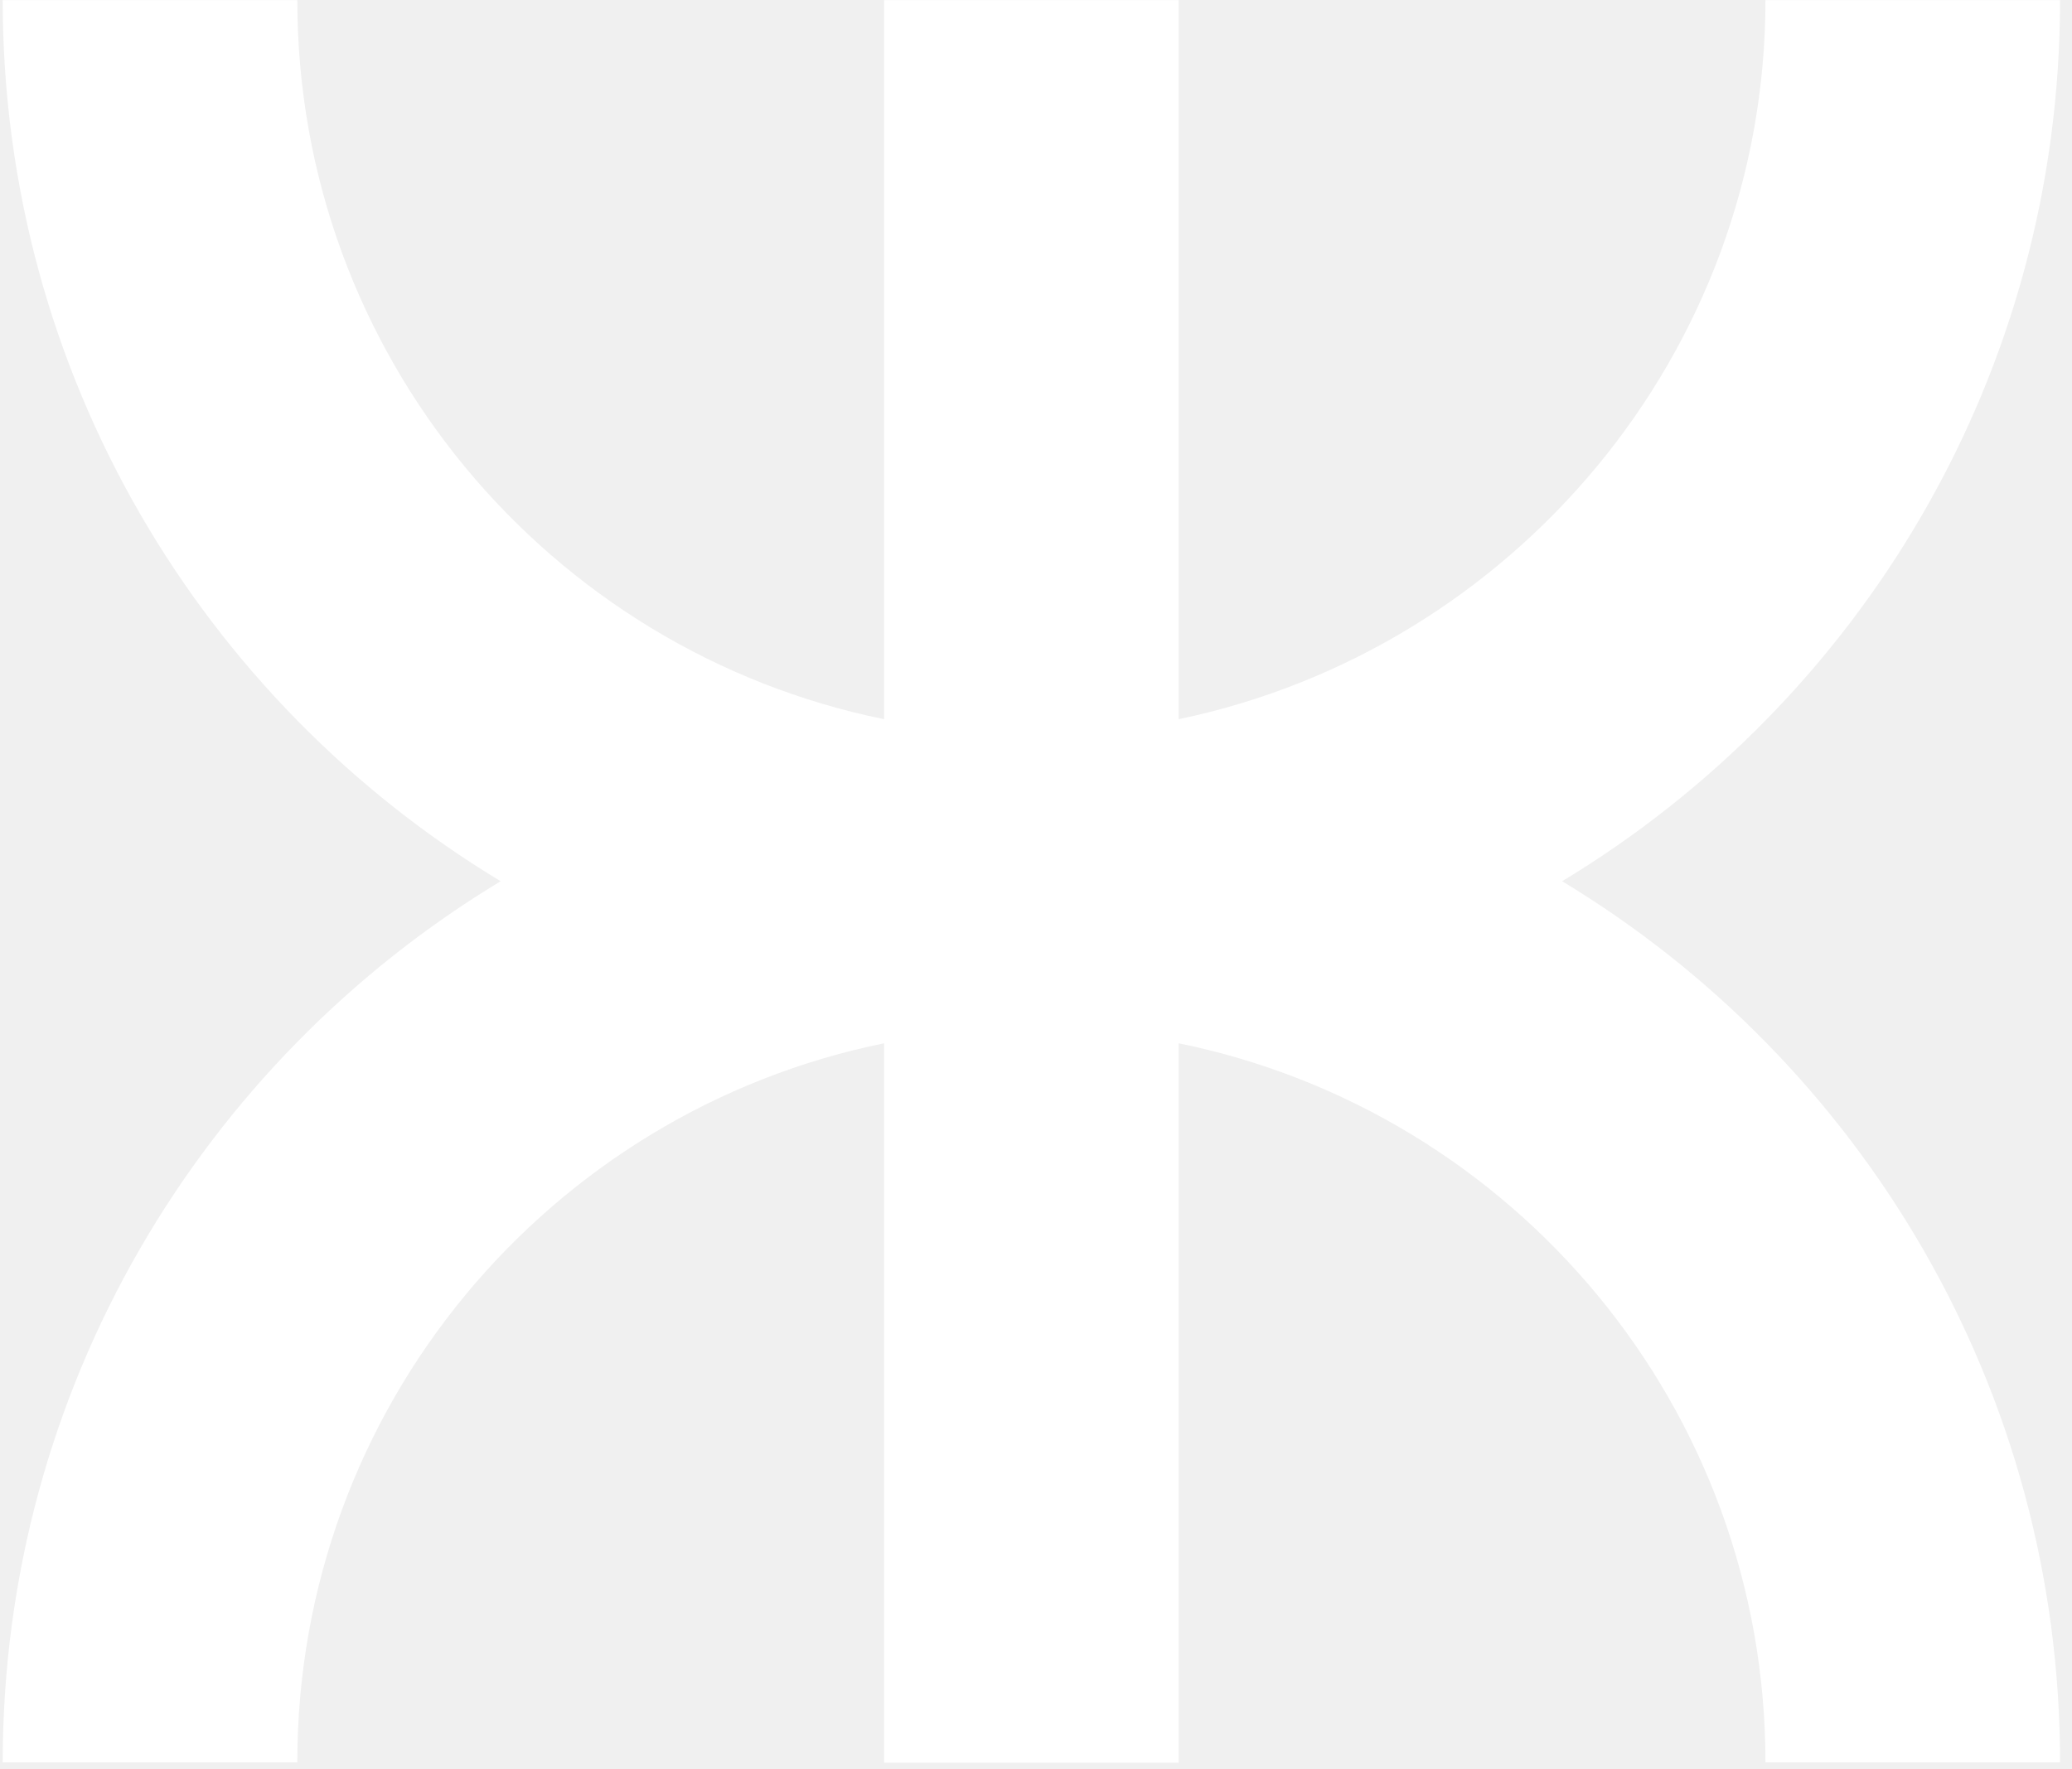
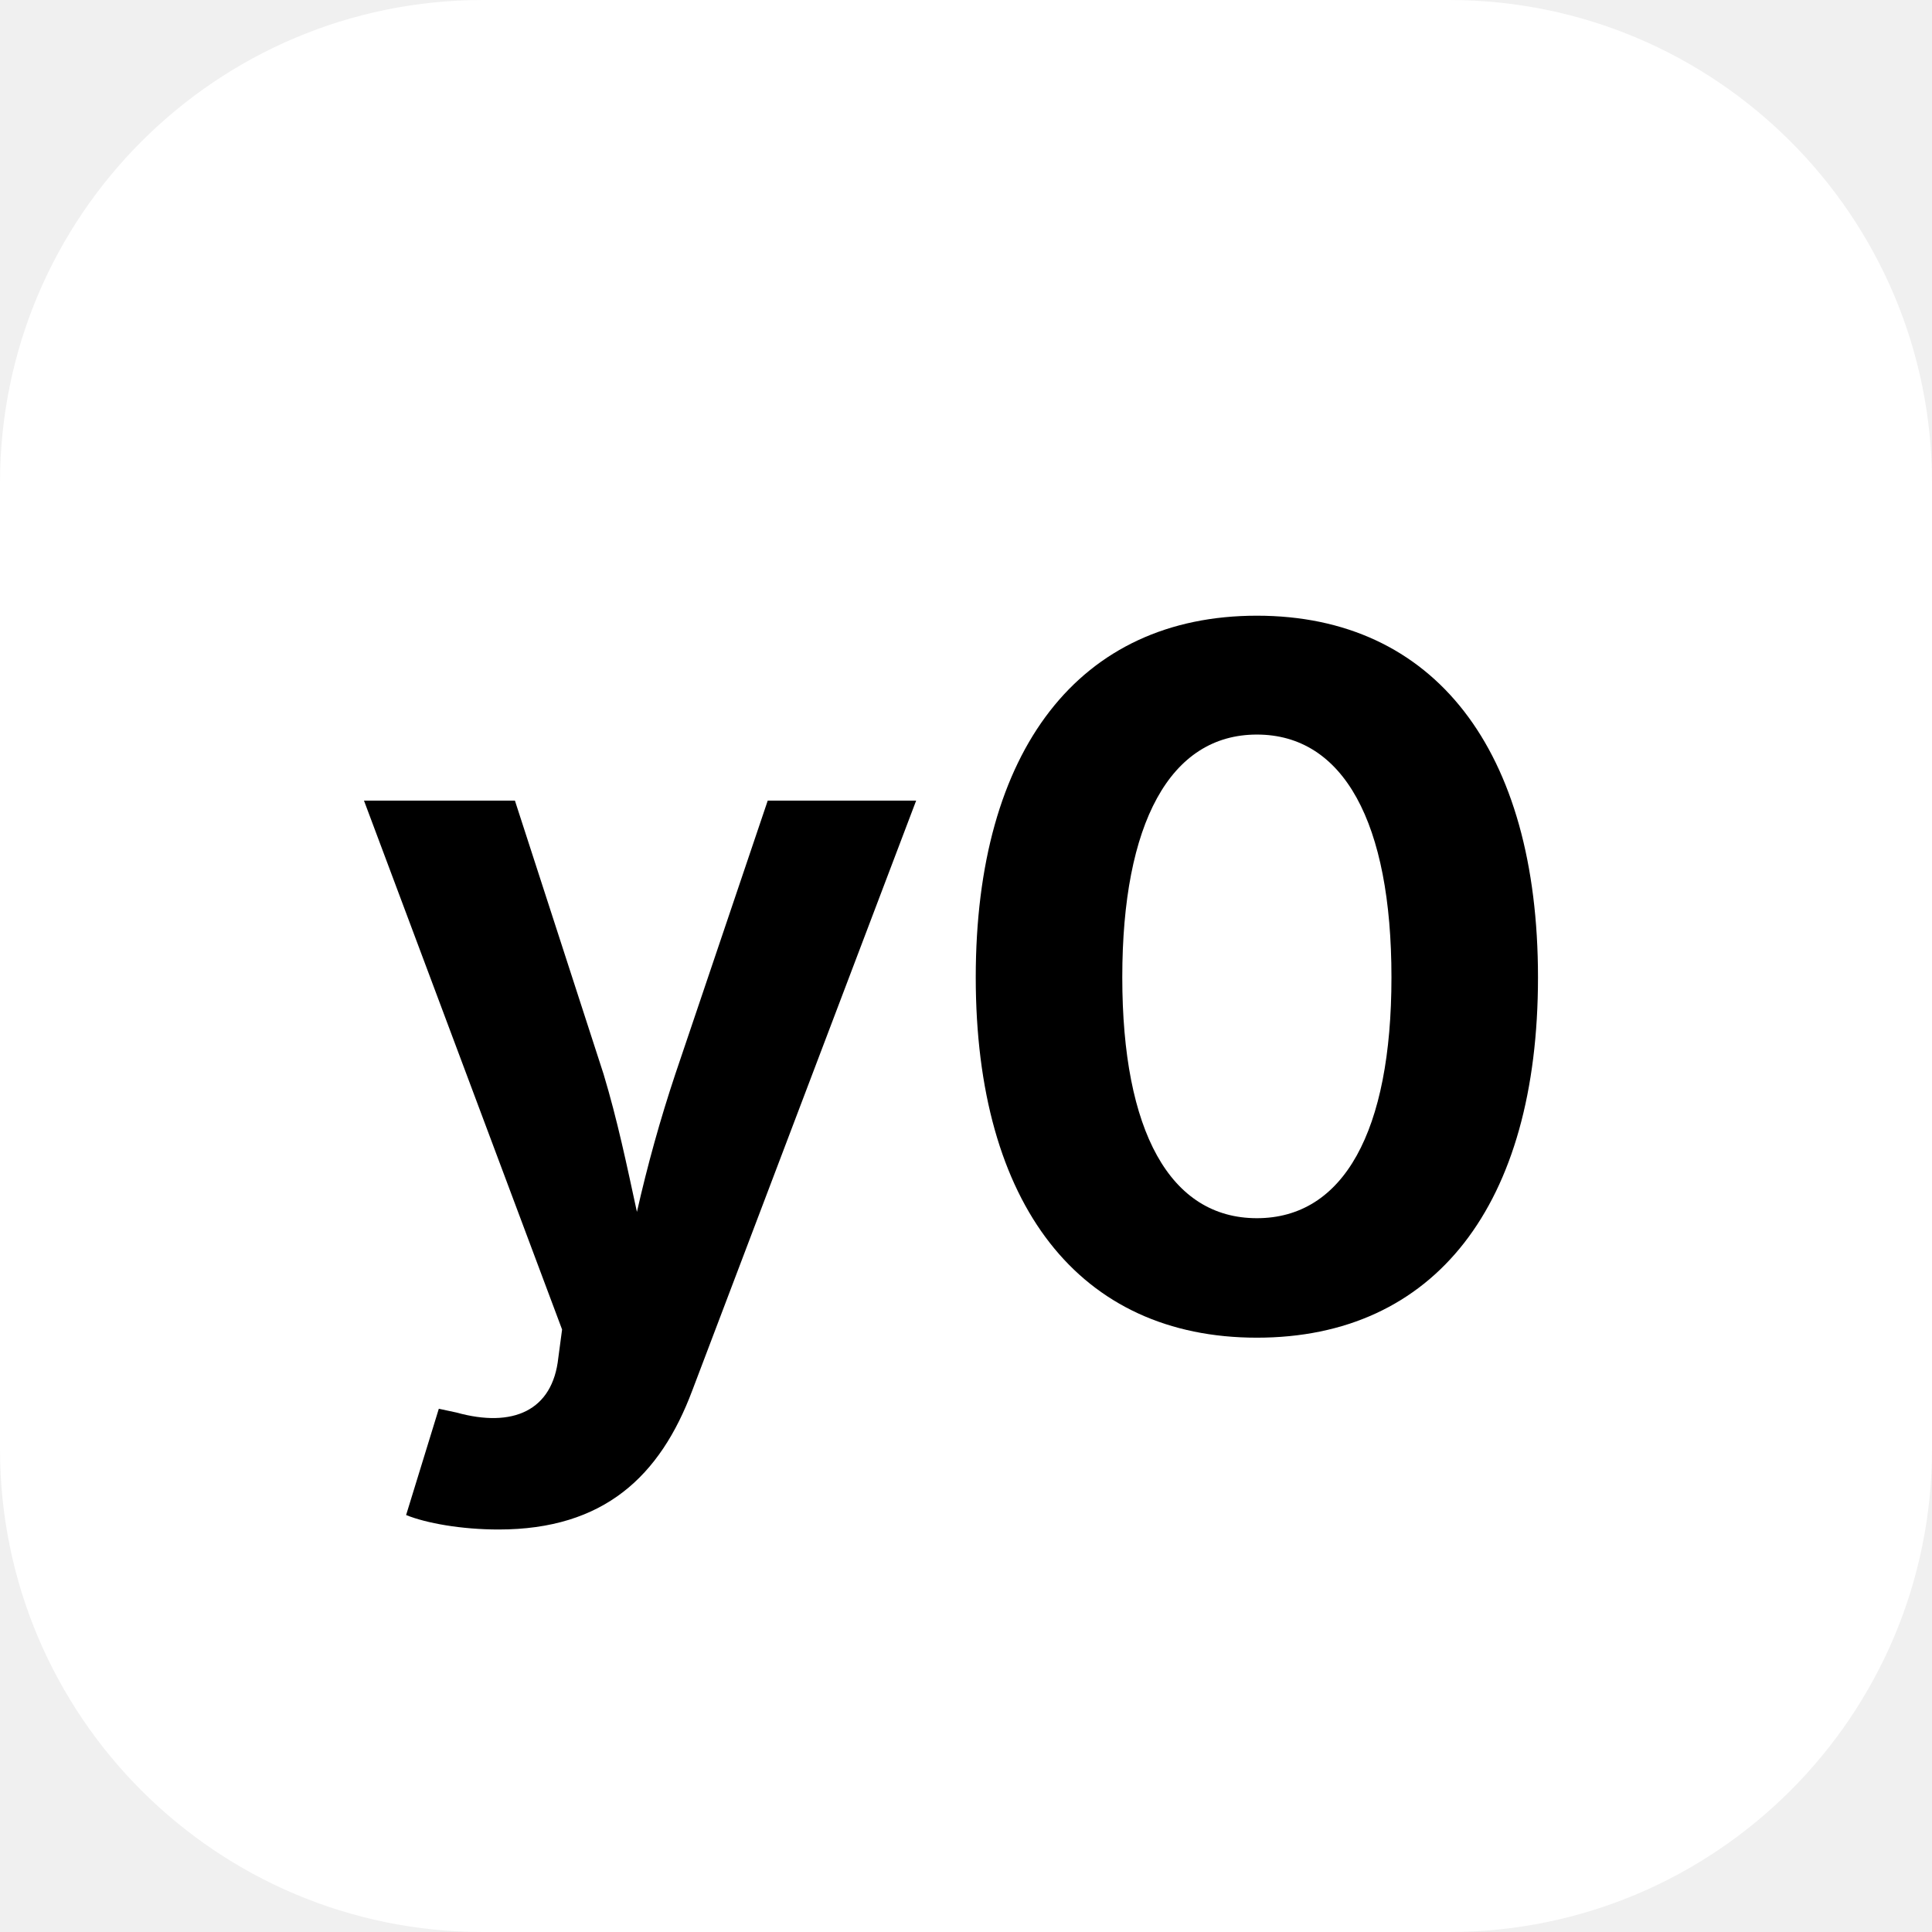
- <svg xmlns="http://www.w3.org/2000/svg" width="164" height="140" viewBox="0 0 164 140" fill="none">
-   <path d="M139.737 139.53H163.055C163.055 109.932 147.261 84.022 123.642 69.769C147.261 55.516 163.054 29.607 163.054 0.009H139.736C139.736 28.017 119.67 51.447 93.292 56.941V0.009H69.977V56.941C43.475 51.543 23.533 28.105 23.533 0.009H0.215C0.215 29.607 16.009 55.516 39.628 69.769C16.009 84.022 0.215 109.932 0.215 139.53H23.532C23.532 111.434 43.475 87.996 69.977 82.598V139.556H93.292V82.598C119.794 87.996 139.737 111.434 139.737 139.53Z" fill="white" />
+ <svg xmlns="http://www.w3.org/2000/svg" width="48" height="48" viewBox="0 0 48 48" fill="none">
+   <rect width="48" height="48" rx="12" fill="white" />
+   <text x="24" y="33" text-anchor="middle" font-family="system-ui, -apple-system, sans-serif" font-size="24" font-weight="700" fill="black">y0</text>
</svg>
